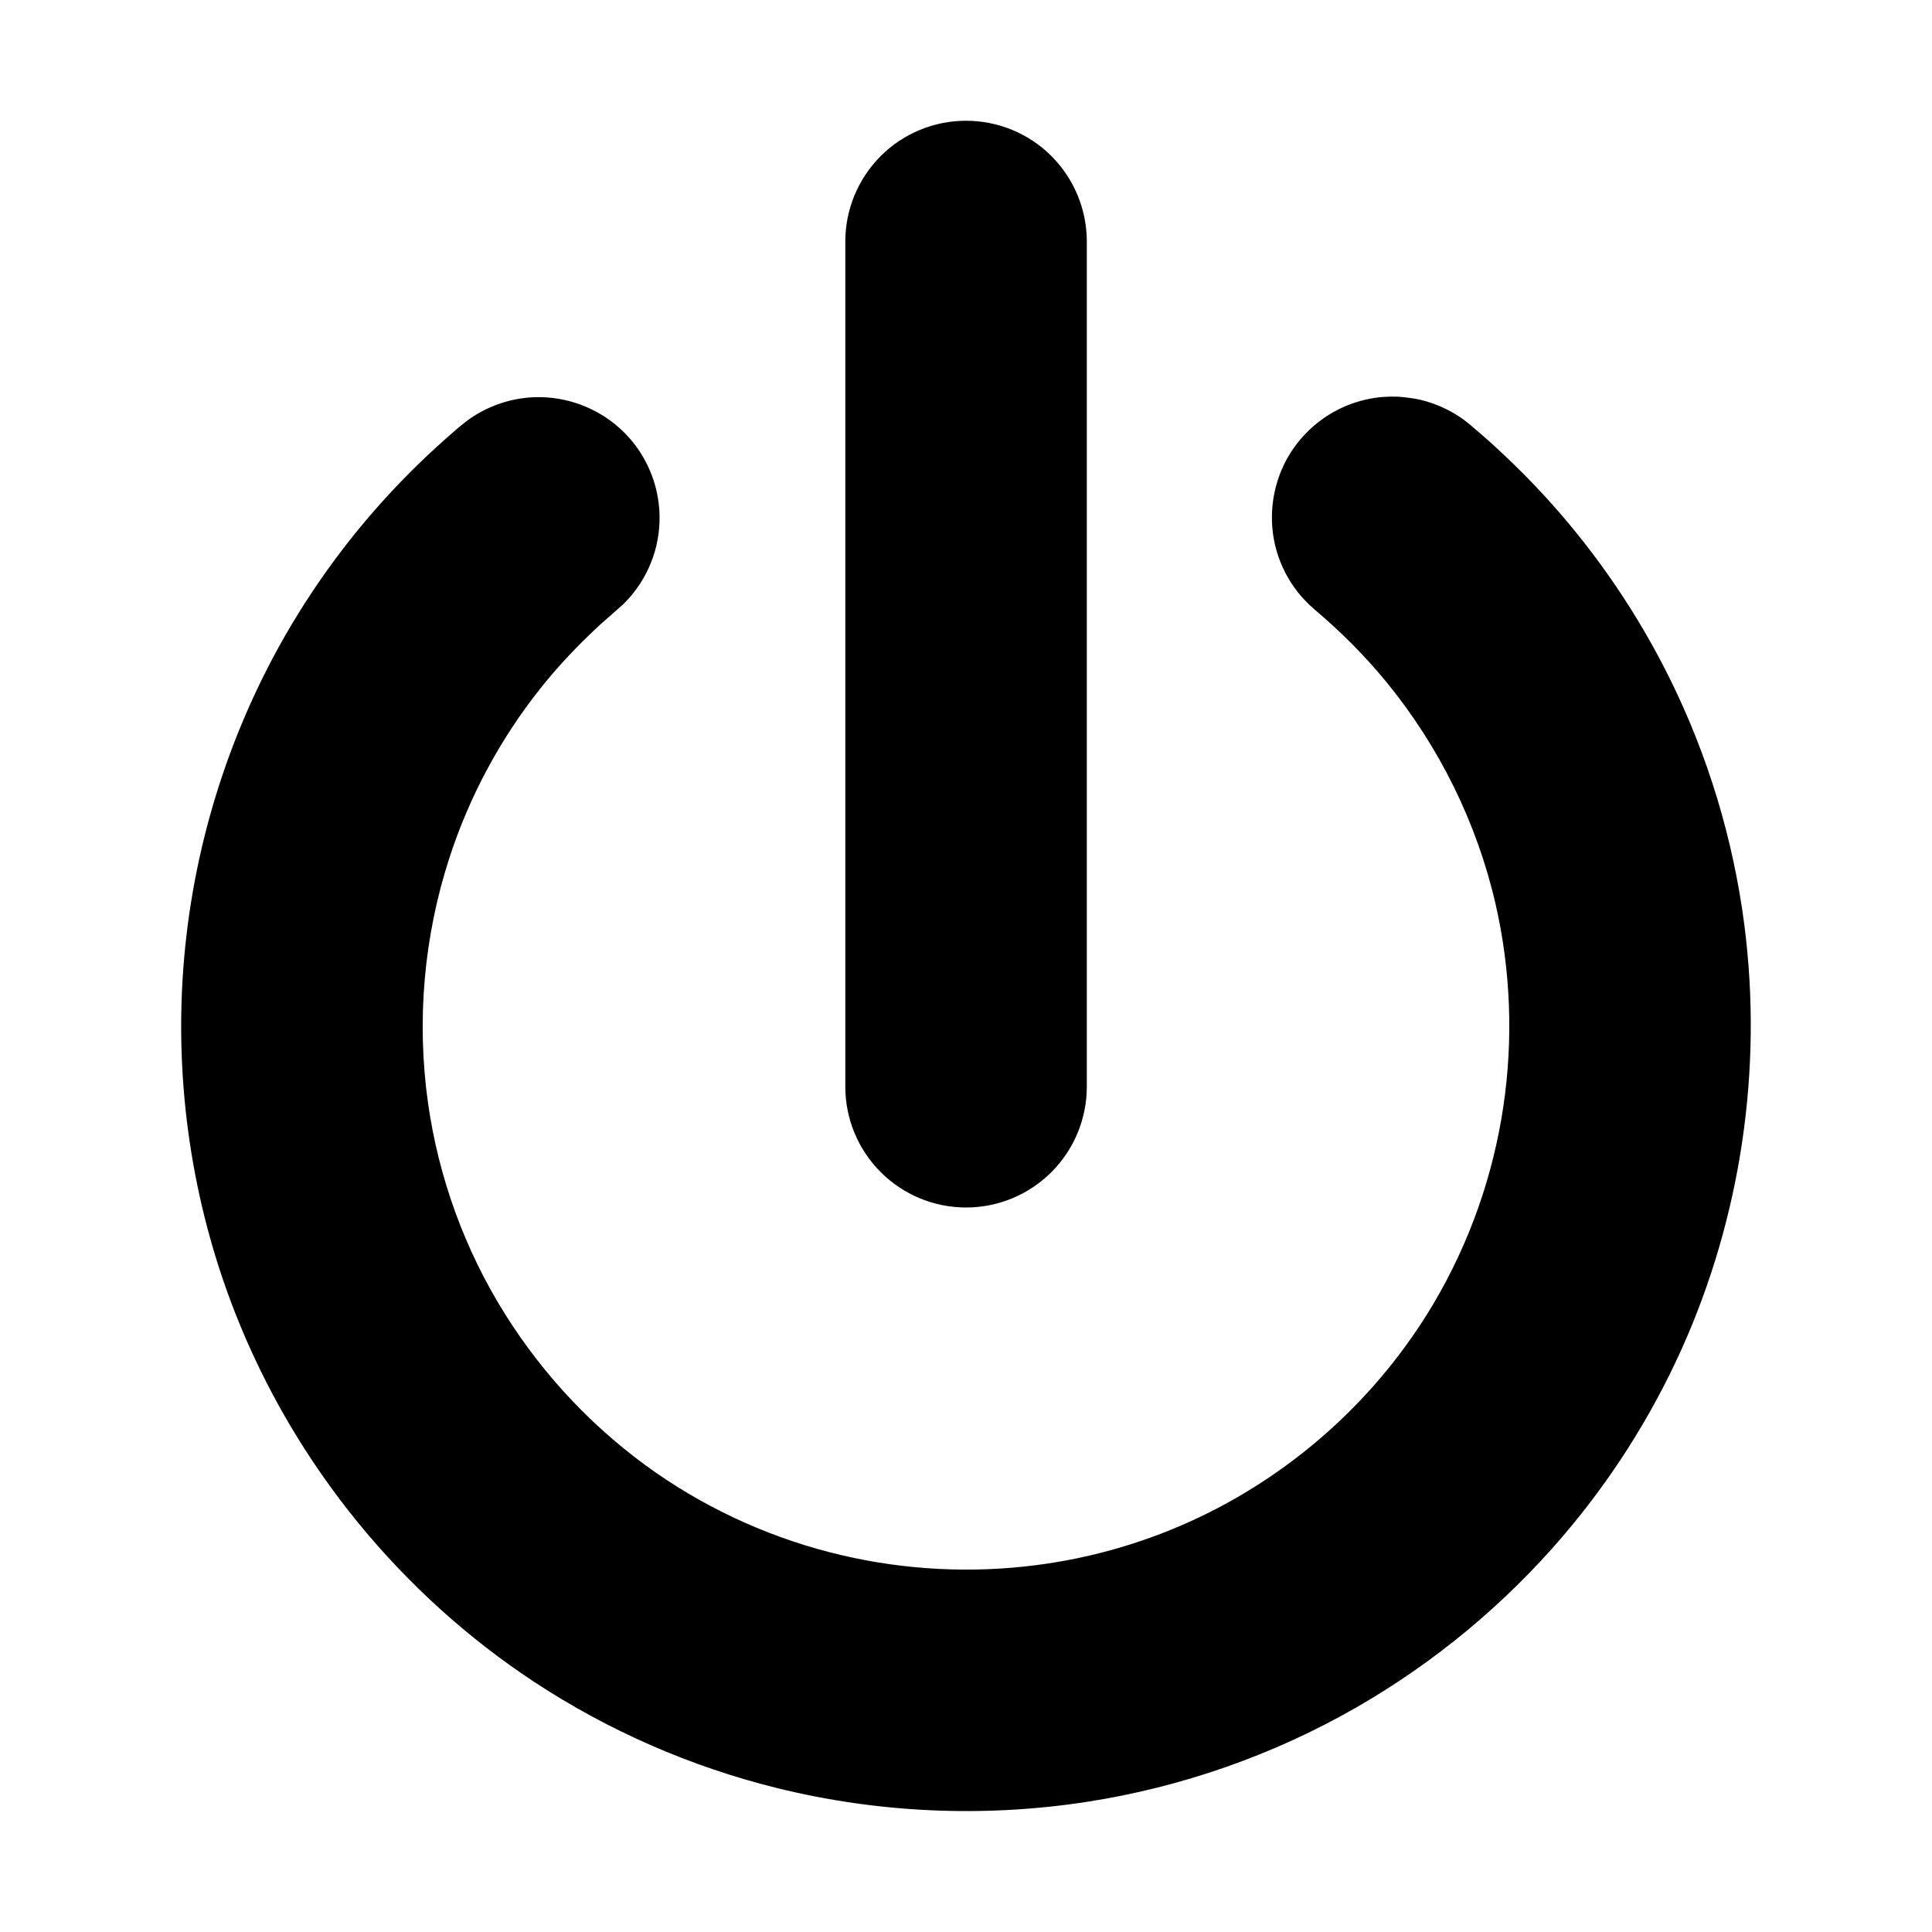
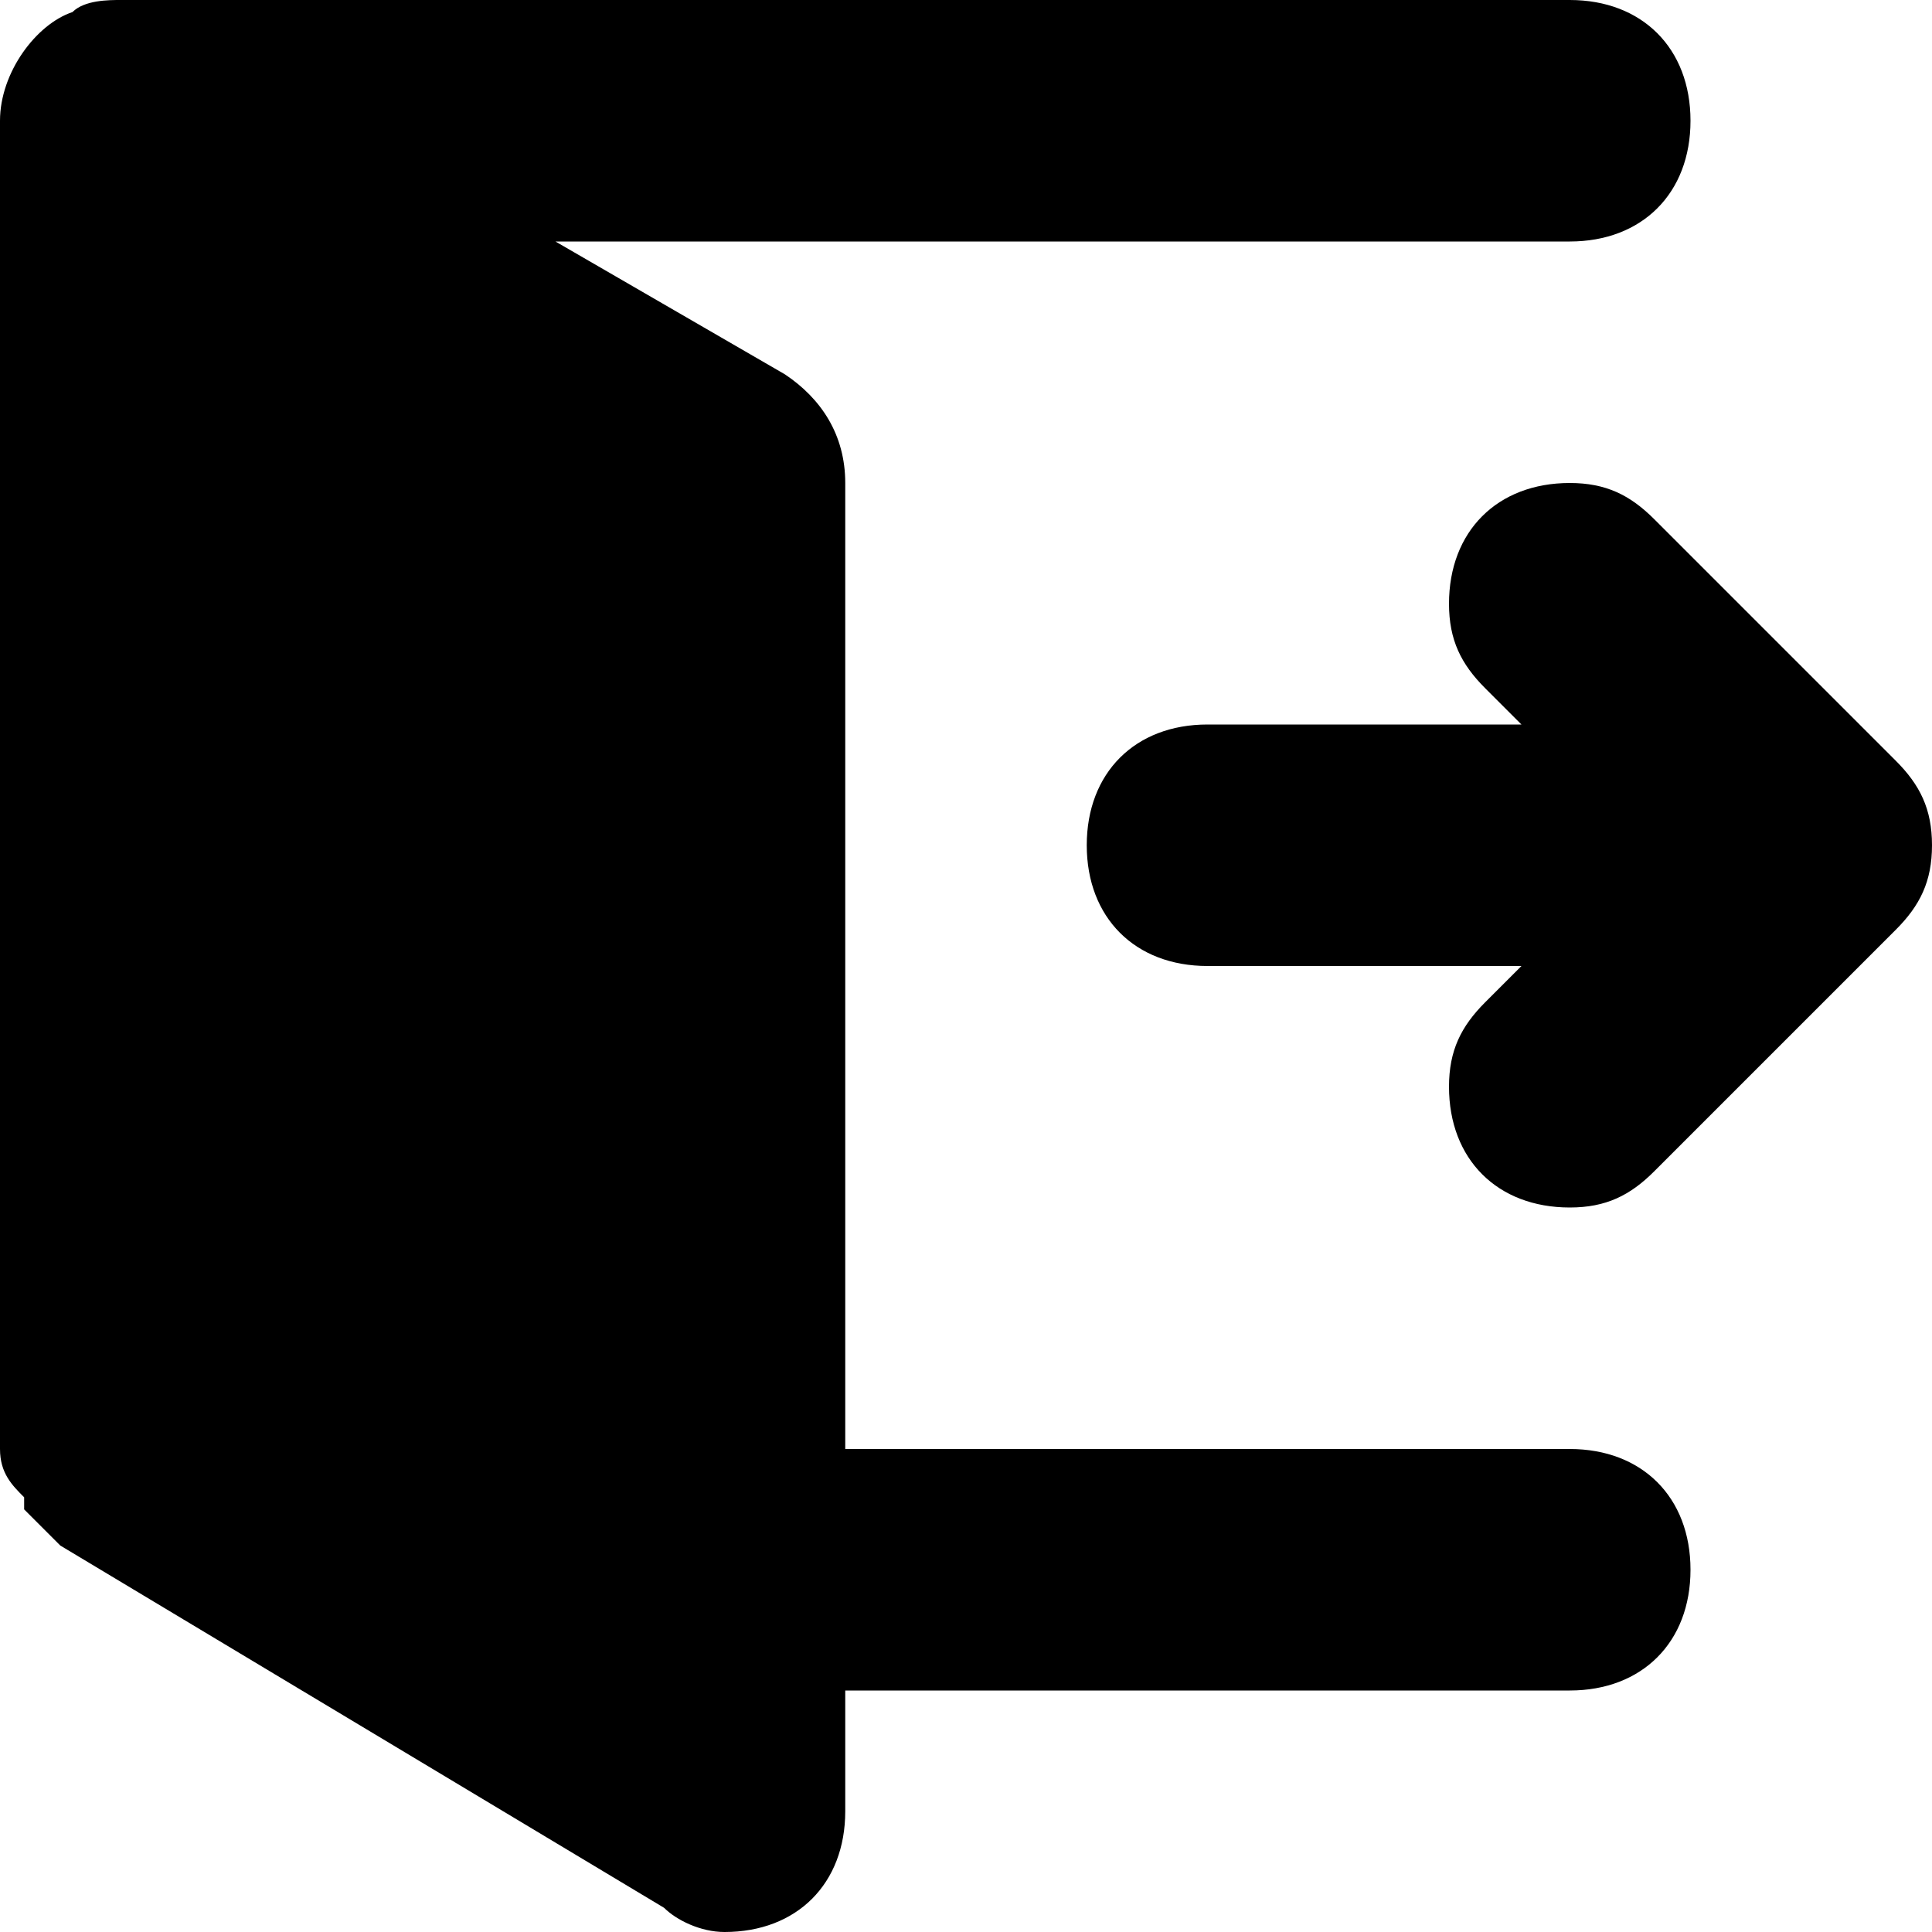
- <svg xmlns="http://www.w3.org/2000/svg" class="icon" width="100px" height="100.00px" viewBox="0 0 1024 1024" version="1.1">
-   <path d="M737.024 210.208C733.312 210.4 732.352 210.336 728.672 210.88 721.76 211.936 715.04 214.08 708.832 217.28 702.624 220.48 696.96 224.704 692.096 229.728 688.224 233.728 684.864 238.272 682.144 243.136 673.984 257.888 671.936 275.616 676.576 291.808 678.88 299.872 682.784 307.456 688 314.016 690.336 316.928 691.04 317.536 693.632 320.224L696.736 323.04C710.592 334.752 723.424 347.552 734.912 361.6 762.88 395.776 782.816 436.224 792.704 479.264 800.704 514.208 802.08 550.624 796.864 586.08 791.456 622.848 778.944 658.496 760.064 690.496 745.408 715.296 727.008 737.792 705.696 757.152 684.992 775.936 661.6 791.744 636.352 803.84 608.96 816.96 579.488 825.664 549.344 829.536 514.976 833.984 479.84 832.192 446.112 824.288 410.912 816.064 377.344 801.184 347.68 780.576 315.712 758.336 288.384 729.536 267.712 696.544 246.464 662.656 232.48 624.352 226.88 584.736 220.704 541.248 224.608 496.48 238.176 454.72 248.672 422.4 264.928 392 286.048 365.344 295.84 352.96 306.72 341.536 318.336 330.848 322.272 327.328 326.272 323.936 330.176 320.416 332.768 317.728 333.472 317.12 335.776 314.208 340.992 307.616 344.864 300.032 347.168 291.968 349.44 283.904 350.144 275.392 349.152 267.072 348.352 260.128 346.4 253.344 343.392 247.04 340.416 240.736 336.384 234.912 331.52 229.92 319.776 217.824 303.392 210.752 286.528 210.496 280.96 210.4 275.36 211.072 269.952 212.416 263.168 214.144 256.704 216.96 250.816 220.736 245.6 224.128 240.96 228.352 236.32 232.48 229.696 238.336 223.232 244.416 216.992 250.688 191.424 276.352 169.216 305.408 151.168 336.832 120.32 390.592 101.792 451.168 97.184 512.96 92.544 574.848 101.856 637.6 124.448 695.392 140.288 735.904 162.56 773.824 190.112 807.456 216.672 839.904 248.096 868.352 283.104 891.424 322.496 917.376 366.304 936.48 412.096 947.776 465.472 960.928 521.344 963.424 575.68 955.072 626.08 947.328 674.944 930.24 719.136 904.832 760.352 881.12 797.504 850.304 828.384 814.176 853.92 784.32 875.168 750.848 891.296 715.04 922.816 644.96 934.368 566.432 924.544 490.272 918.688 444.96 905.312 400.672 885.056 359.712 868.288 325.824 846.88 294.24 821.6 266.112 811.488 254.848 800.736 244.224 789.504 234.048 786.208 231.136 782.848 228.224 779.488 225.376 776.576 223.04 775.904 222.4 772.768 220.384 766.88 216.608 760.384 213.792 753.632 212.096 749.504 211.072 745.408 210.624 741.216 210.272 739.808 210.24 738.432 210.24 737.024 210.208M576.032 576C576.032 592.96 569.28 609.248 557.28 621.248 545.28 633.248 528.992 640 512.032 640 495.04 640 478.784 633.248 466.784 621.248 454.784 609.248 448.032 592.96 448.032 576L448.032 128C448.032 111.008 454.784 94.752 466.784 82.72 478.784 70.72 495.04 64 512.032 64 528.992 64 545.28 70.72 557.28 82.72 569.28 94.752 576.032 111.008 576.032 128L576.032 576Z" />
+ <svg xmlns="http://www.w3.org/2000/svg" t="1571105485143" class="icon" viewBox="0 0 1024 1024" version="1.1" p-id="5822" width="200" height="200">
+   <defs>
+     <style type="text/css" />
+   </defs>
+   <path d="M1024 448c0 19.2-6.4 32-19.2 44.8l0 0-128 128 0 0C864 633.6 851.2 640 832 640c-38.4 0-64-25.6-64-64 0-19.2 6.4-32 19.2-44.8l0 0L806.4 512 640 512C601.6 512 576 486.4 576 448c0-38.4 25.6-64 64-64l166.4 0-19.2-19.2 0 0C774.4 352 768 339.2 768 320c0-38.4 25.6-64 64-64 19.2 0 32 6.4 44.8 19.2l0 0 128 128 0 0C1017.6 416 1024 428.8 1024 448zM832 128l-128 0L576 128 294.4 128l121.6 70.4 0 0C435.2 211.2 448 230.4 448 256l0 512 64 0 192 0 128 0c38.4 0 64 25.6 64 64s-25.6 64-64 64L512 896 448 896l0 64c0 38.4-25.6 64-64 64-12.8 0-25.6-6.4-32-12.8l0 0-320-192 0 0 0 0c-6.4-6.4-12.8-12.8-19.2-19.2 0 0 0 0 0-6.4C6.4 787.2 0 780.8 0 768L0 64c0-25.6 19.2-51.2 38.4-57.6C44.8 0 57.6 0 64 0l0 0 512 0 256 0c38.4 0 64 25.6 64 64C896 102.4 870.4 128 832 128z" p-id="5823" />
</svg>
